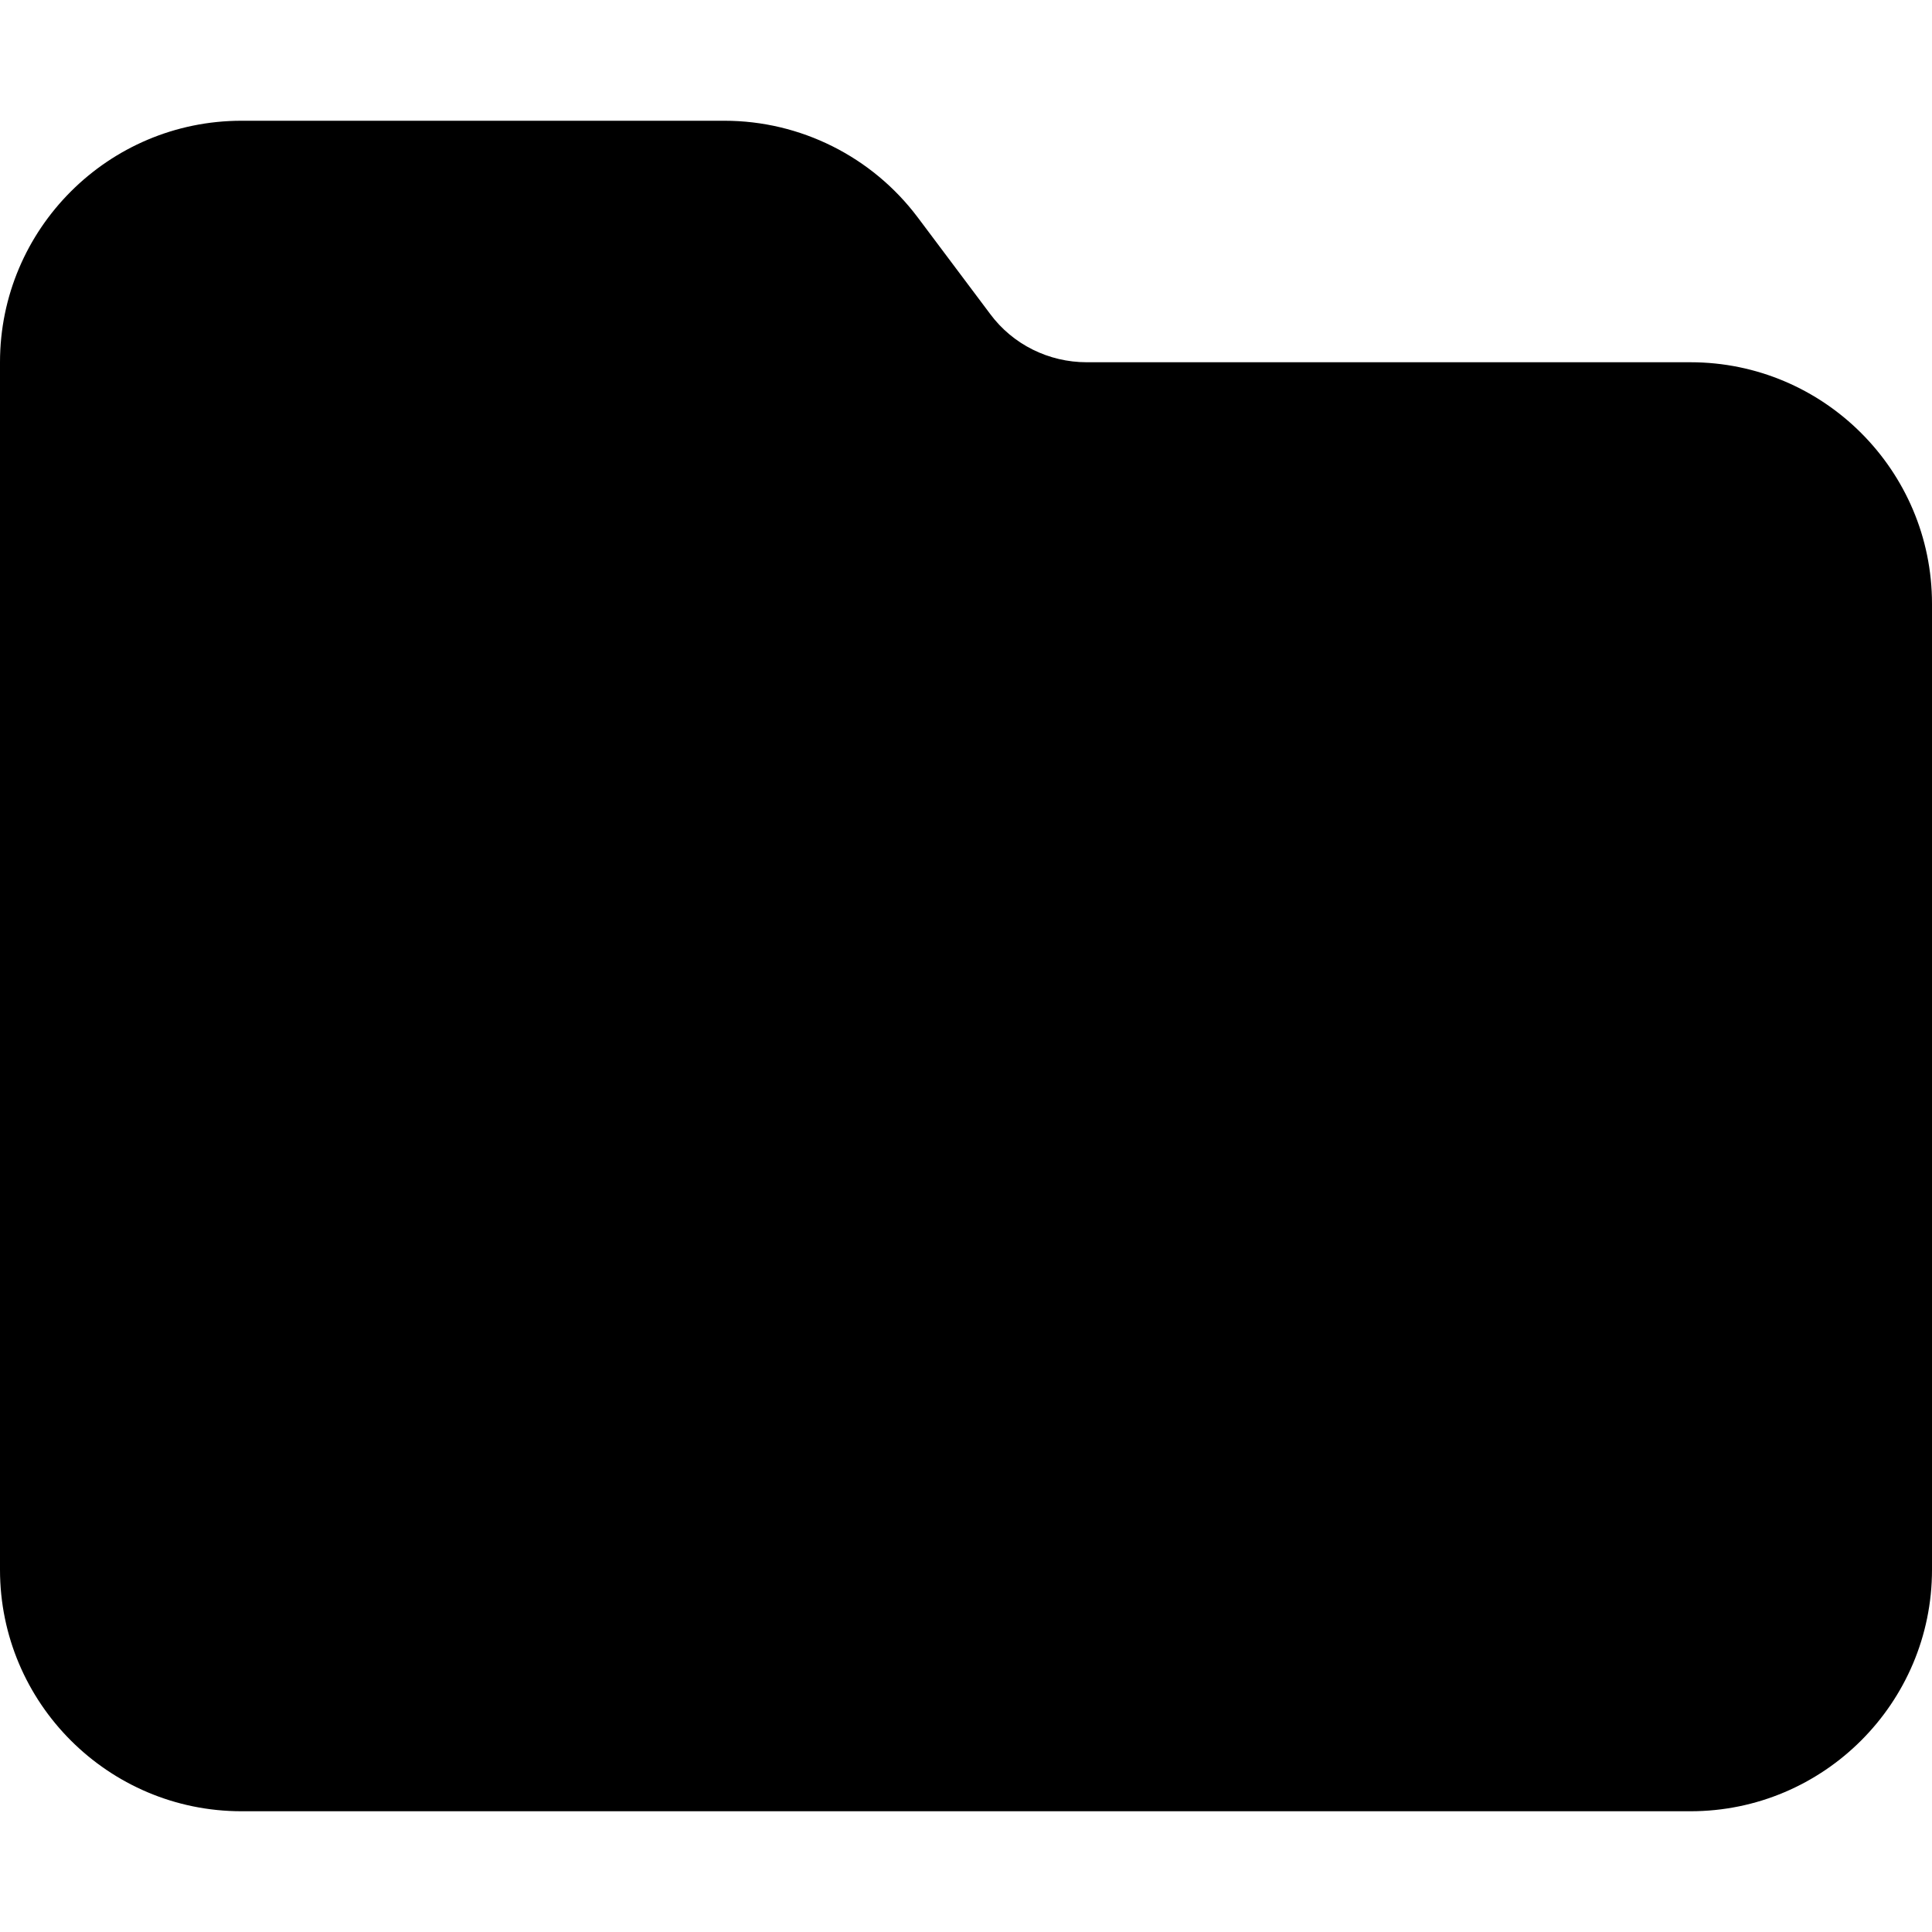
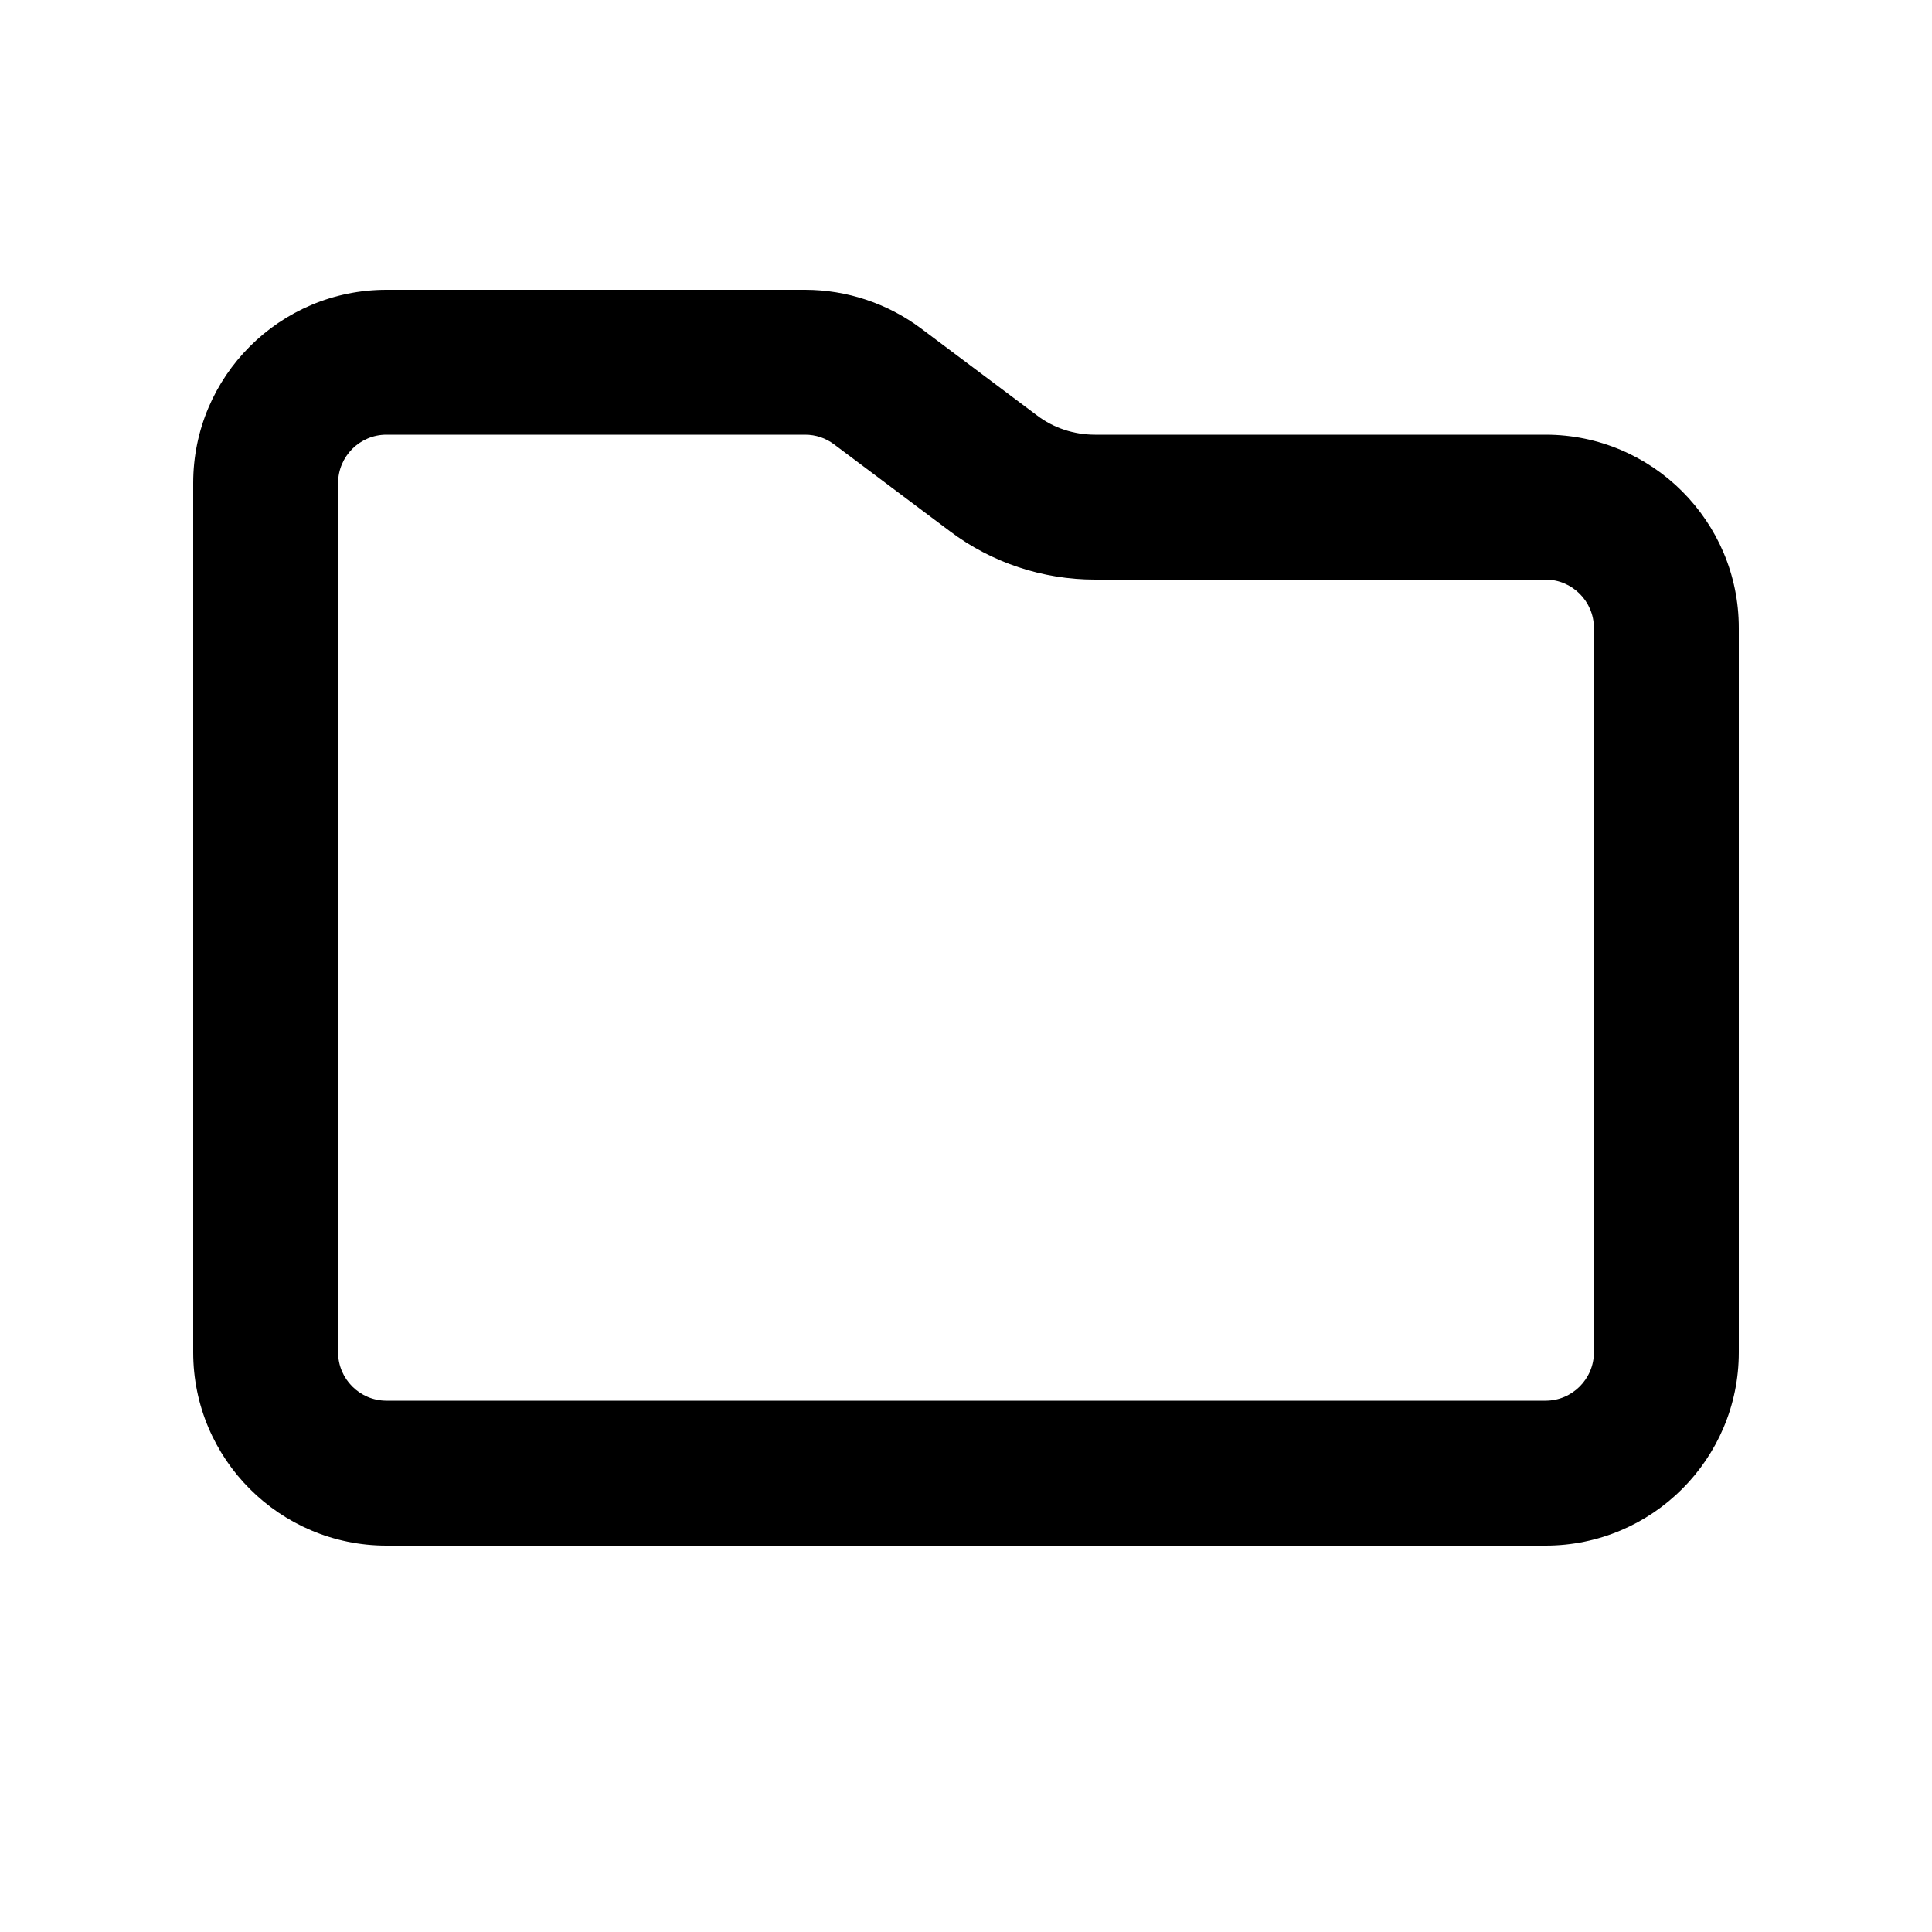
- <svg xmlns="http://www.w3.org/2000/svg" viewBox="0 0 512 512">
-   <path d="M64 480H448c35.3 0 64-28.7 64-64V160c0-35.3-28.7-64-64-64H288c-10.1 0-19.6-4.7-25.6-12.8L243.2 57.6C231.1 41.5 212.1 32 192 32H64C28.7 32 0 60.7 0 96V416c0 35.3 28.7 64 64 64z" />
+ <svg xmlns="http://www.w3.org/2000/svg" viewBox="0 0 640 640">
+   <path d="M128 464L512 464C520.8 464 528 456.8 528 448L528 208C528 199.2 520.8 192 512 192L362.7 192C345.4 192 328.5 186.4 314.7 176L276.3 147.2C273.5 145.1 270.2 144 266.7 144L128 144C119.2 144 112 151.2 112 160L112 448C112 456.8 119.2 464 128 464zM512 512L128 512C92.7 512 64 483.3 64 448L64 160C64 124.7 92.7 96 128 96L266.7 96C280.5 96 294 100.5 305.1 108.8L343.5 137.6C349 141.8 355.8 144 362.7 144L512 144C547.3 144 576 172.7 576 208L576 448C576 483.3 547.3 512 512 512z" />
</svg>
